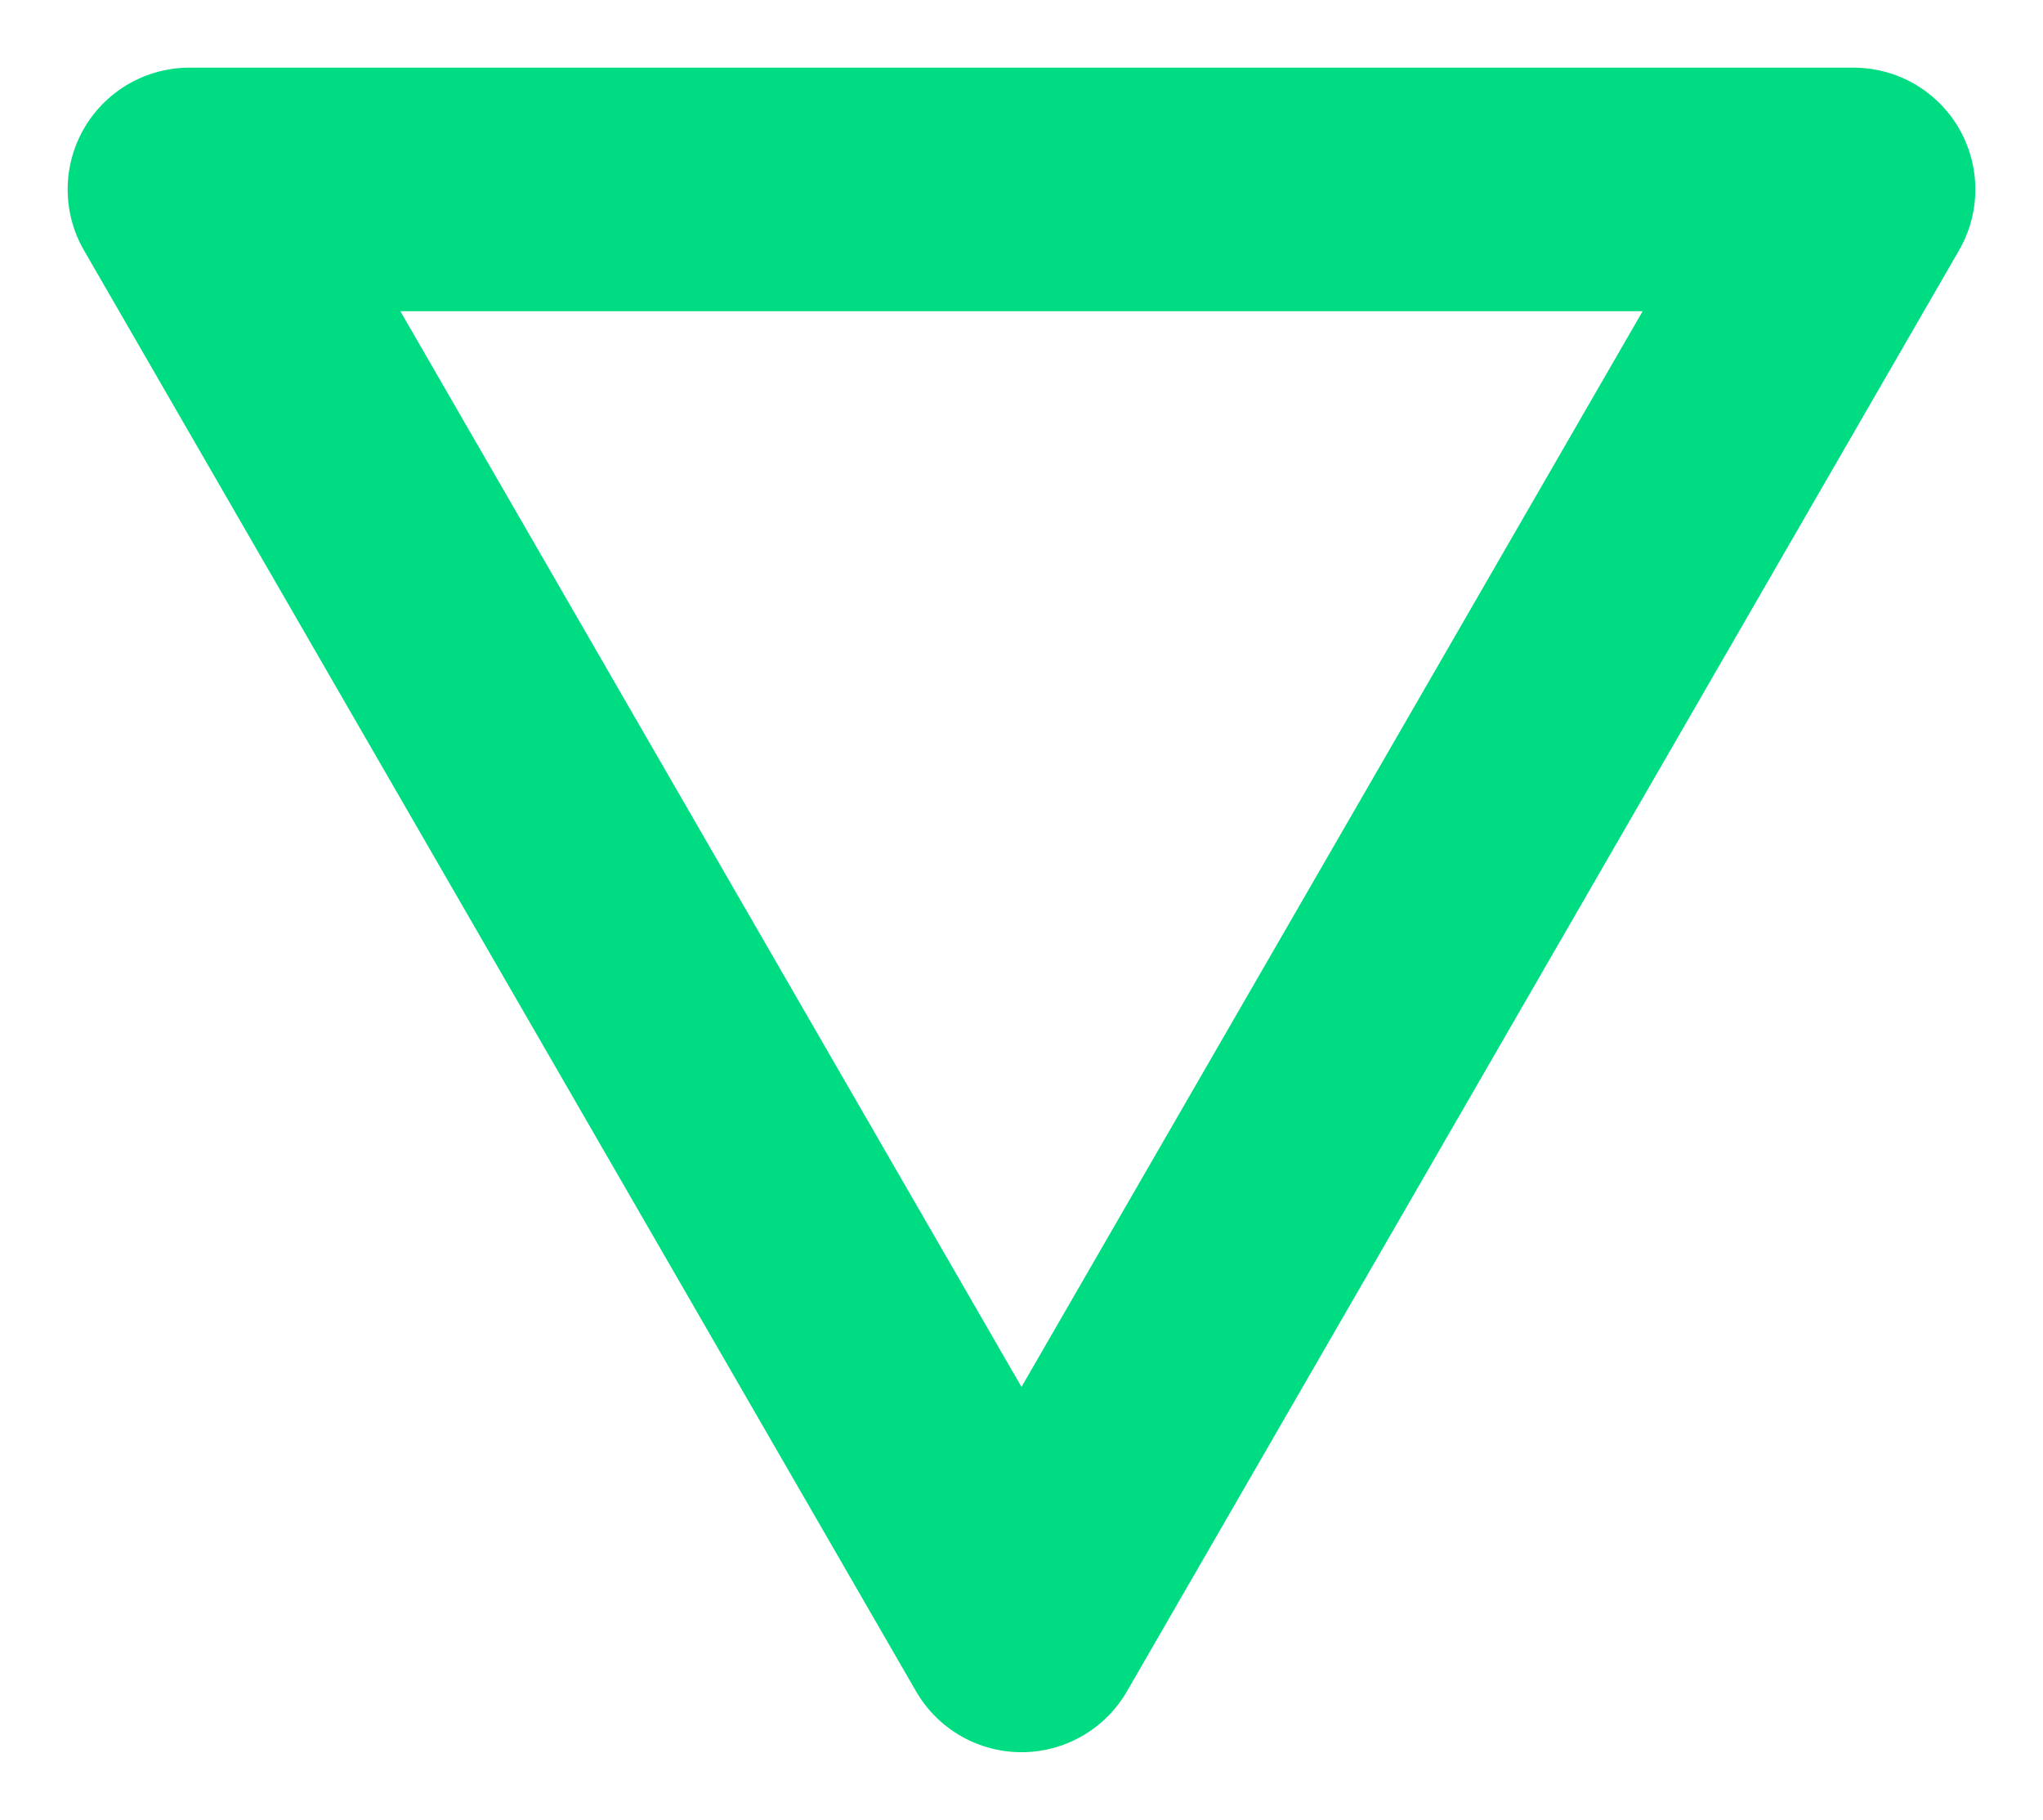
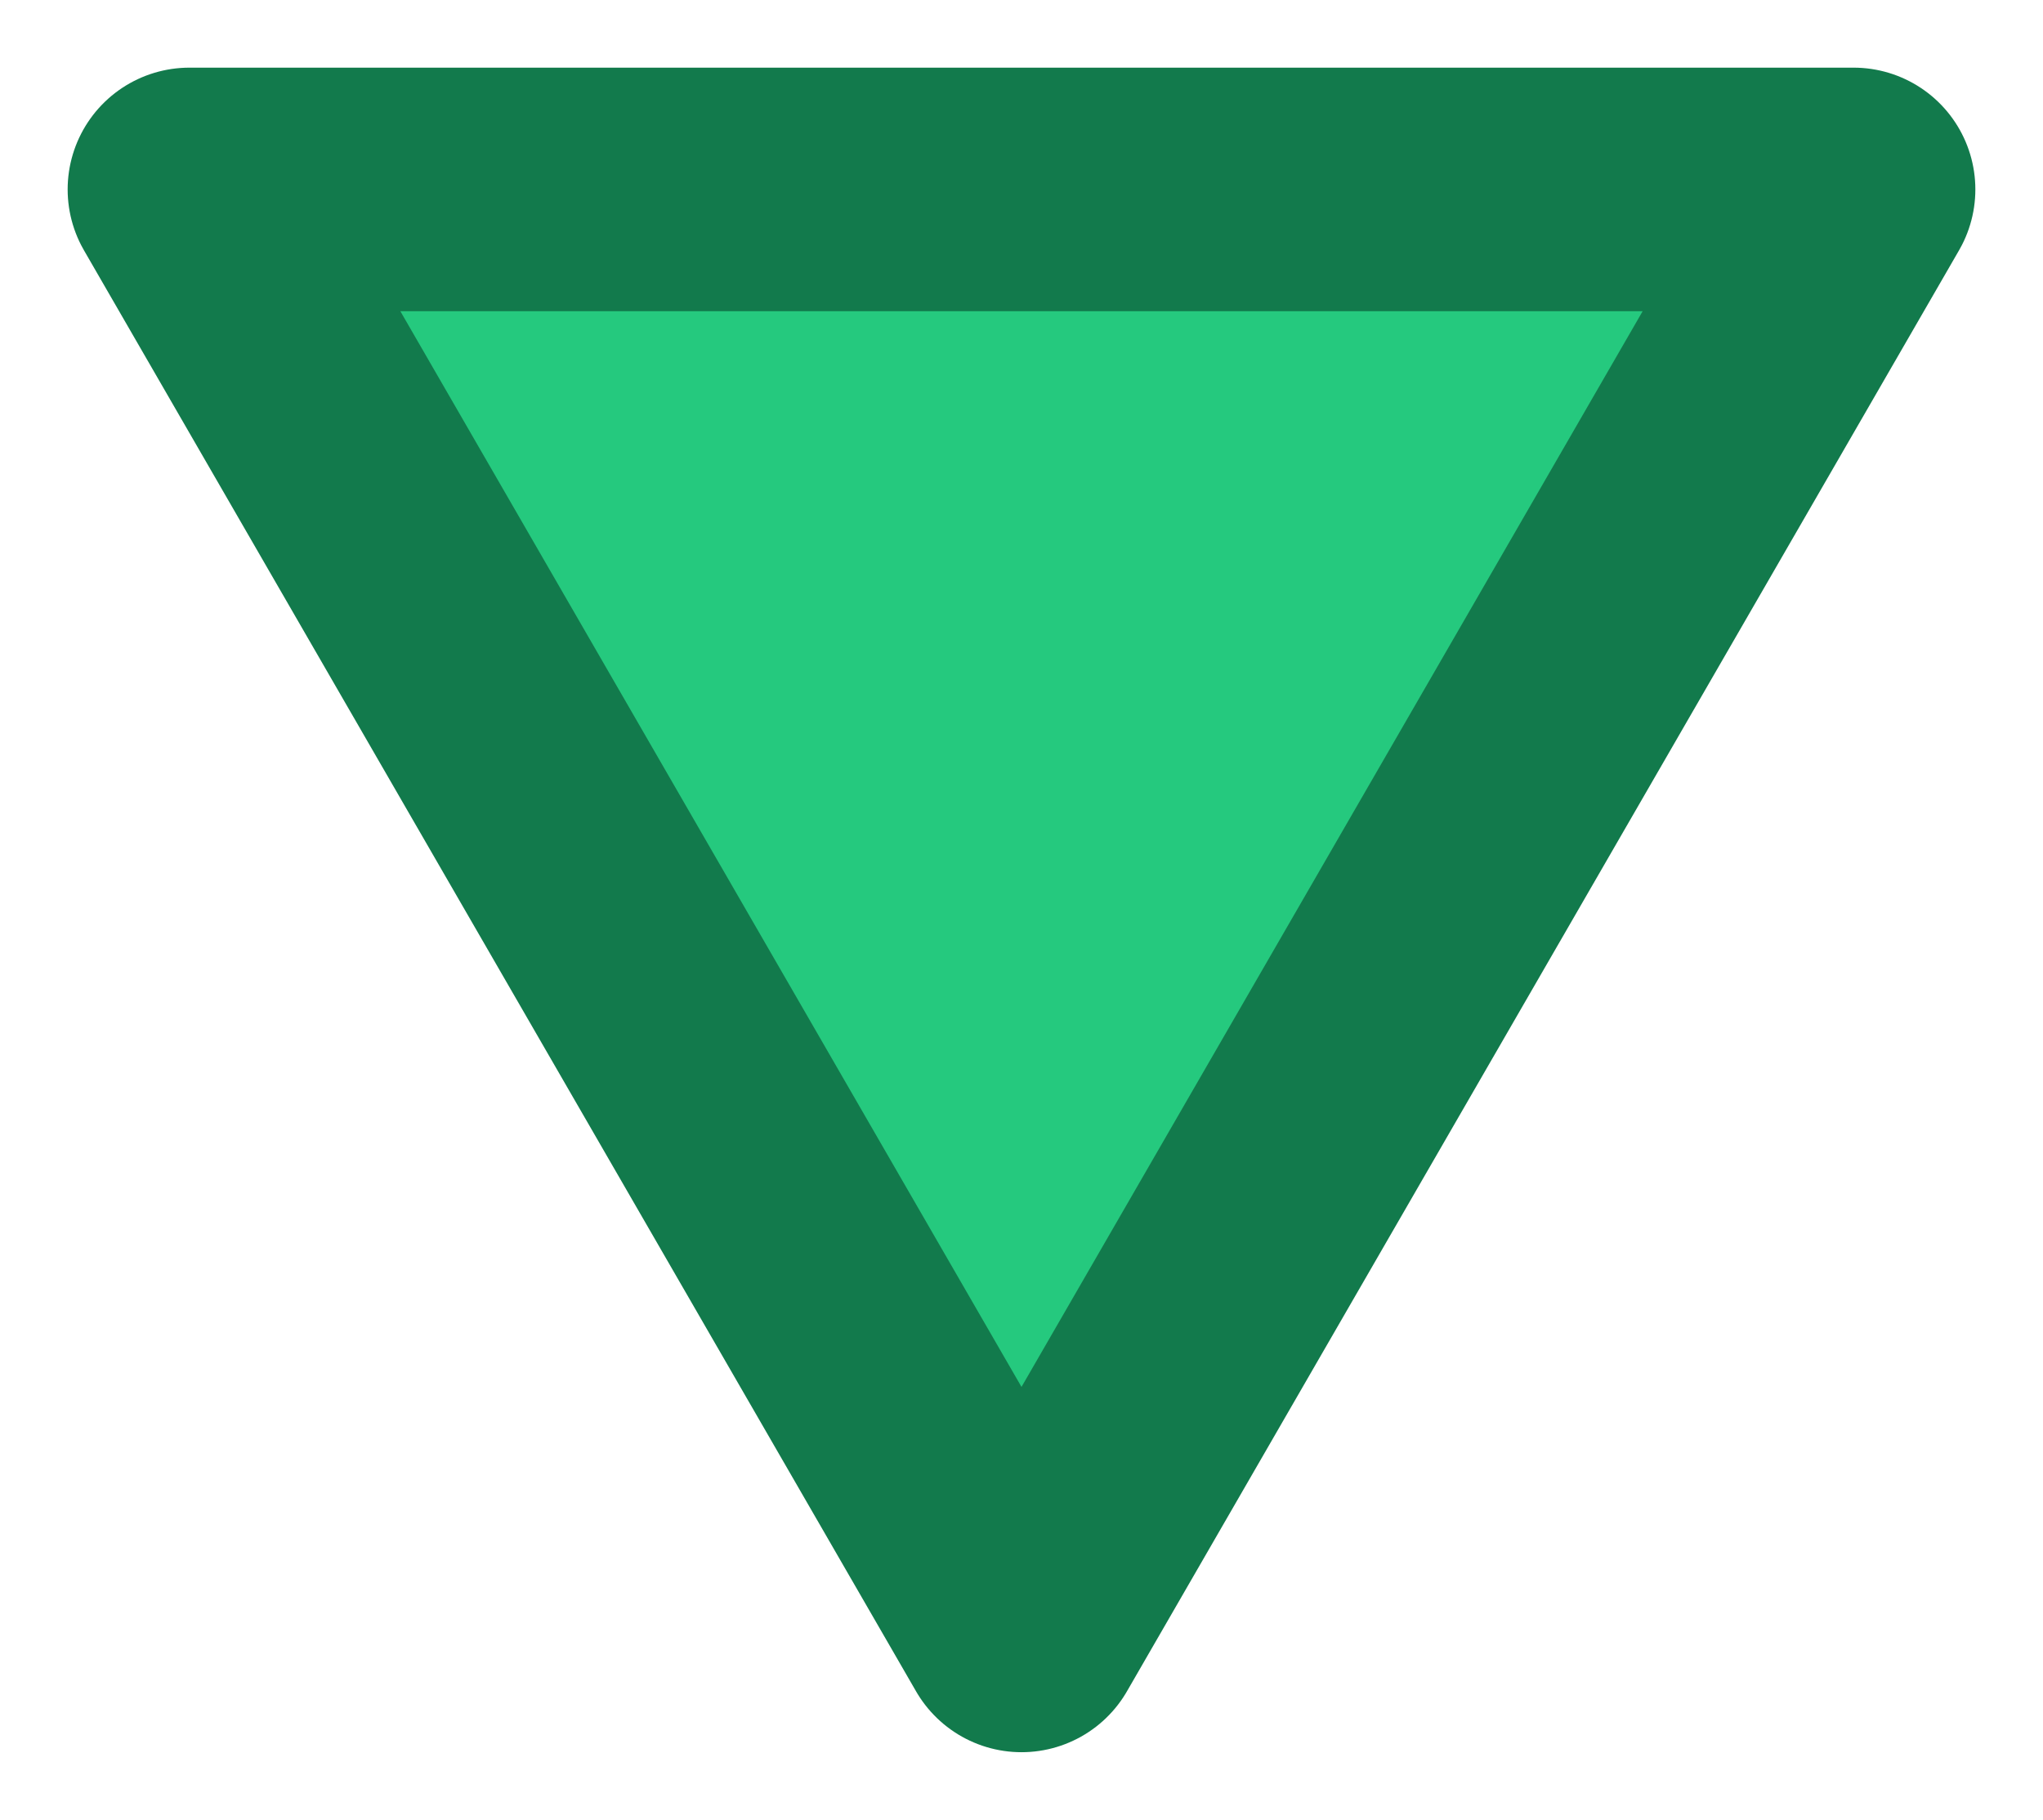
<svg xmlns="http://www.w3.org/2000/svg" viewBox="52 136 302 269" width="302" height="269">
-   <path transform="matrix(1 0 0 -1 0 540)" fill="none" stroke="#00DC82" stroke-width="36" stroke-linejoin="round" d="M80 376H326L203 163Z" />
+   <g transform="matrix(1 0 0 -1 0 540)">
+     <path fill="#25C97E" stroke="#127A4C" stroke-width="36" stroke-linejoin="round" d="M80 376H326L203 163Z" />
+   </g>
</svg>
